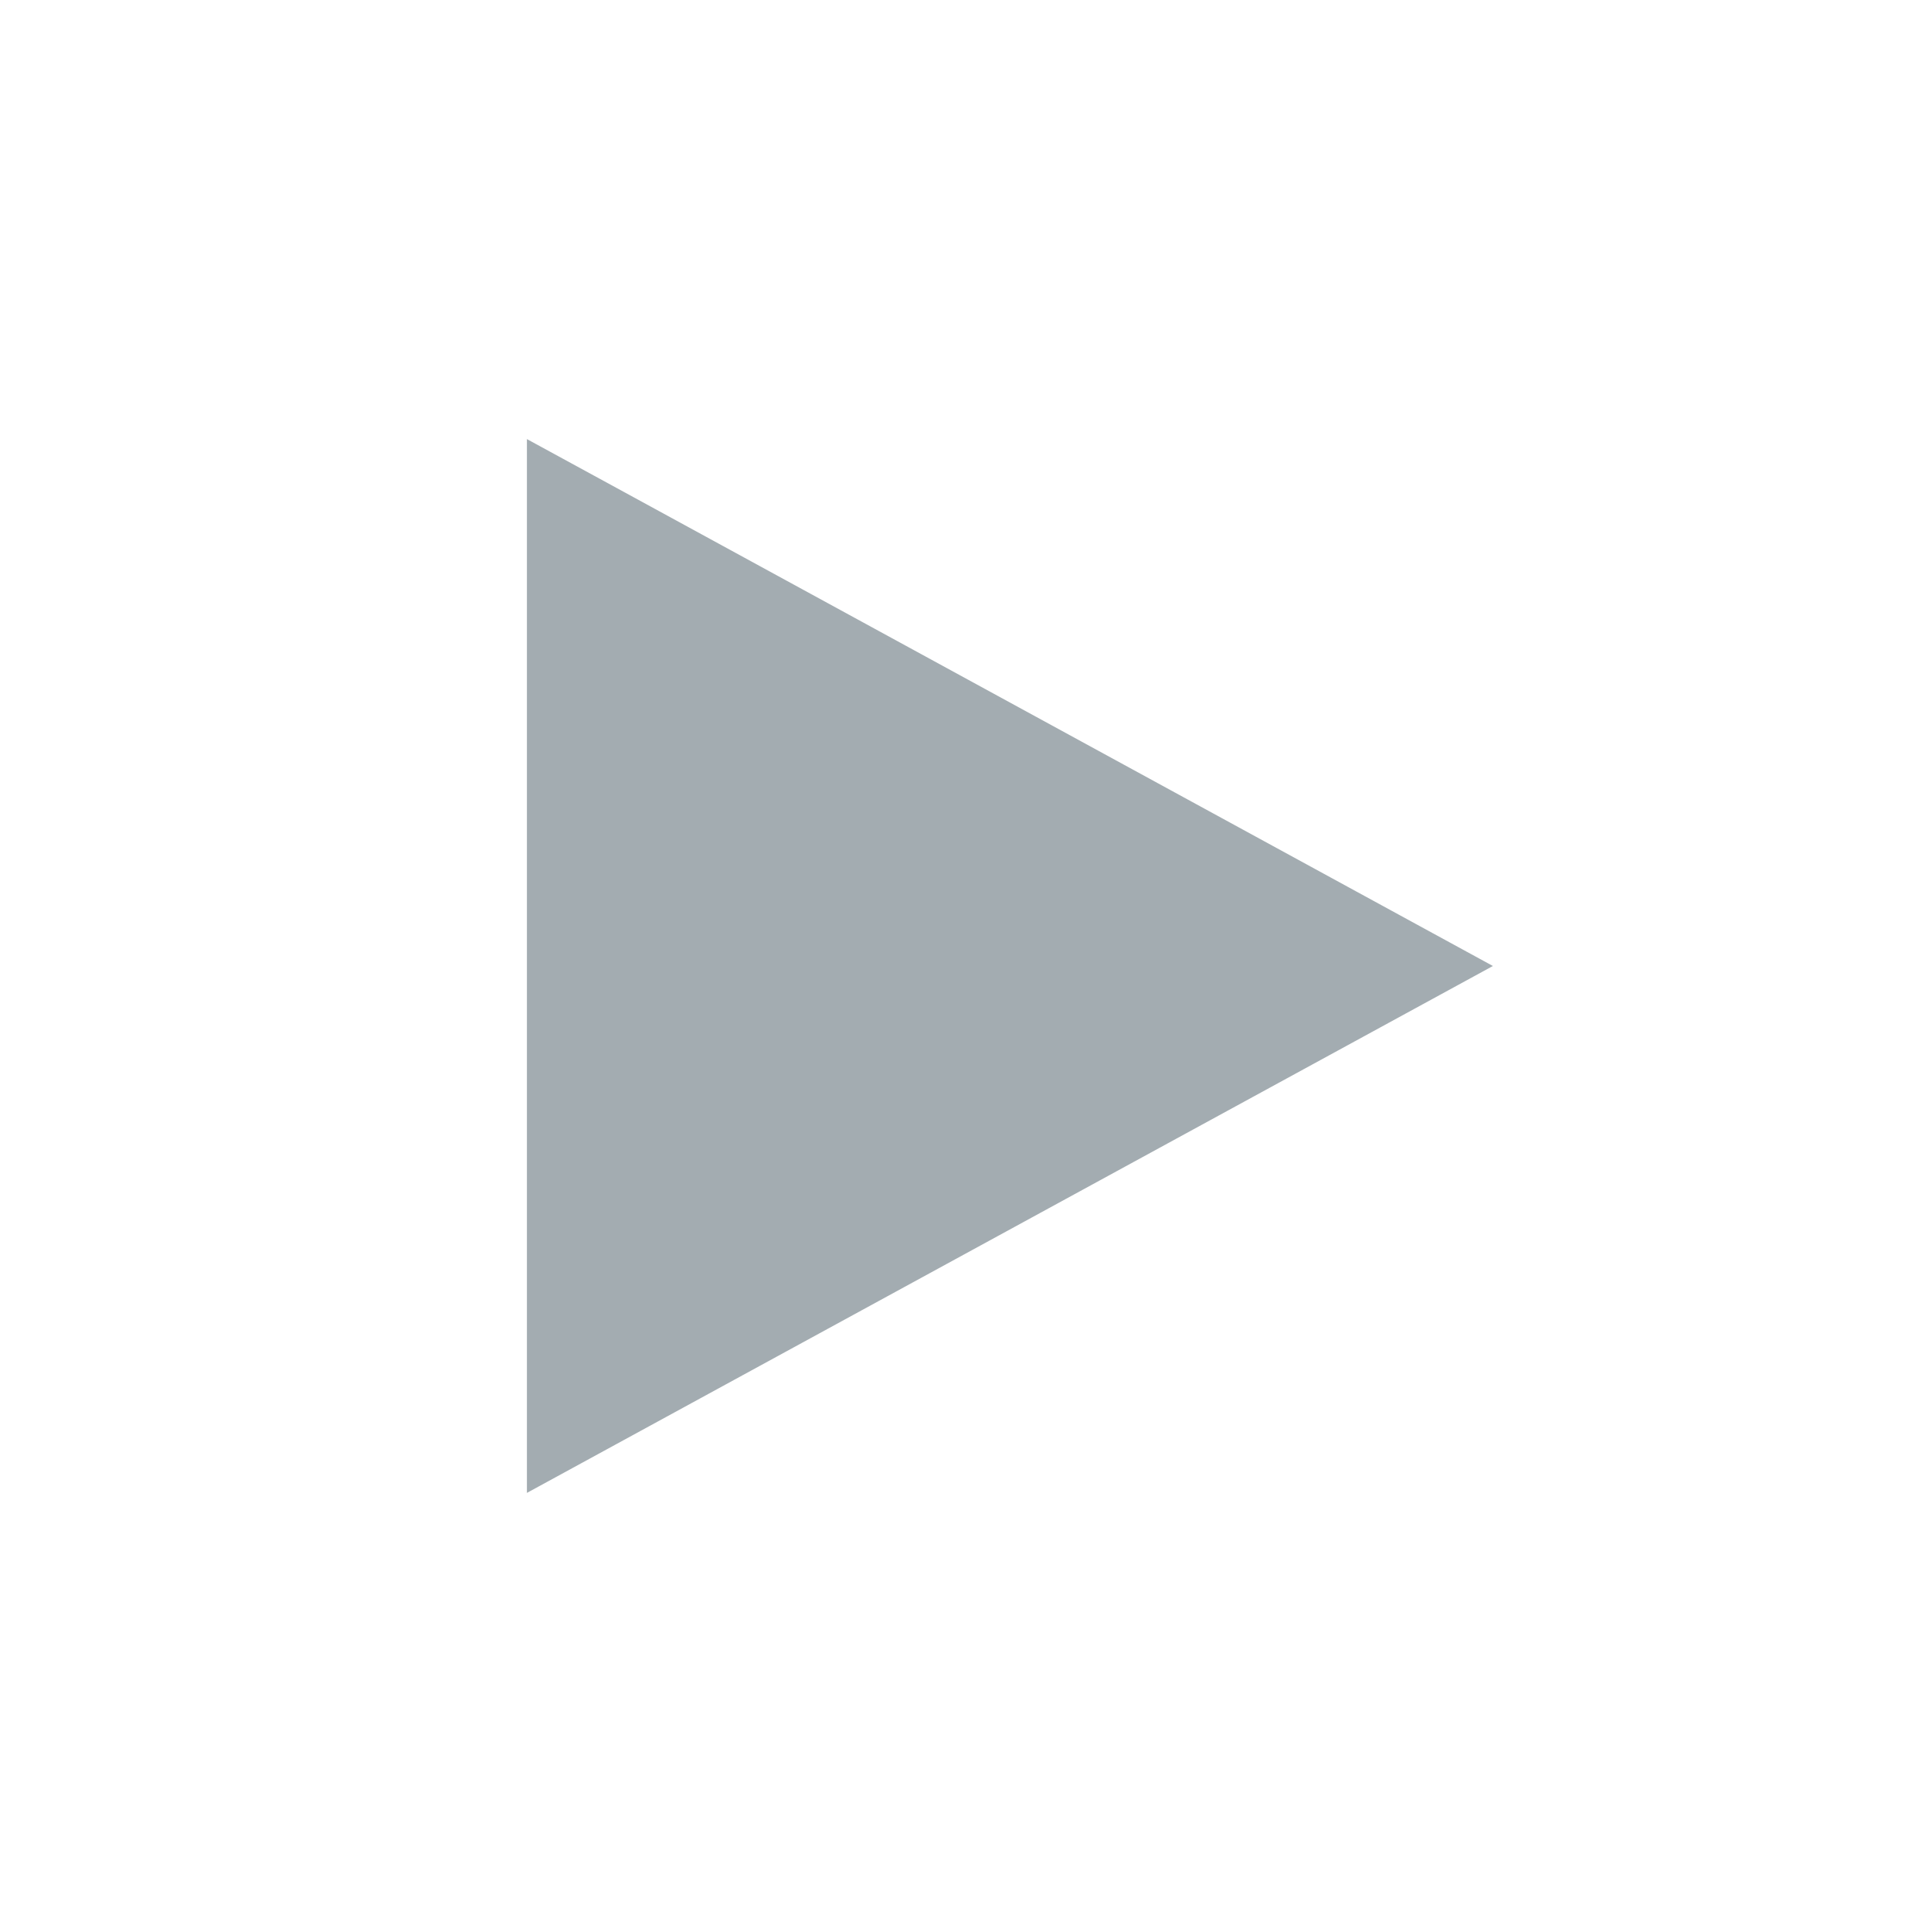
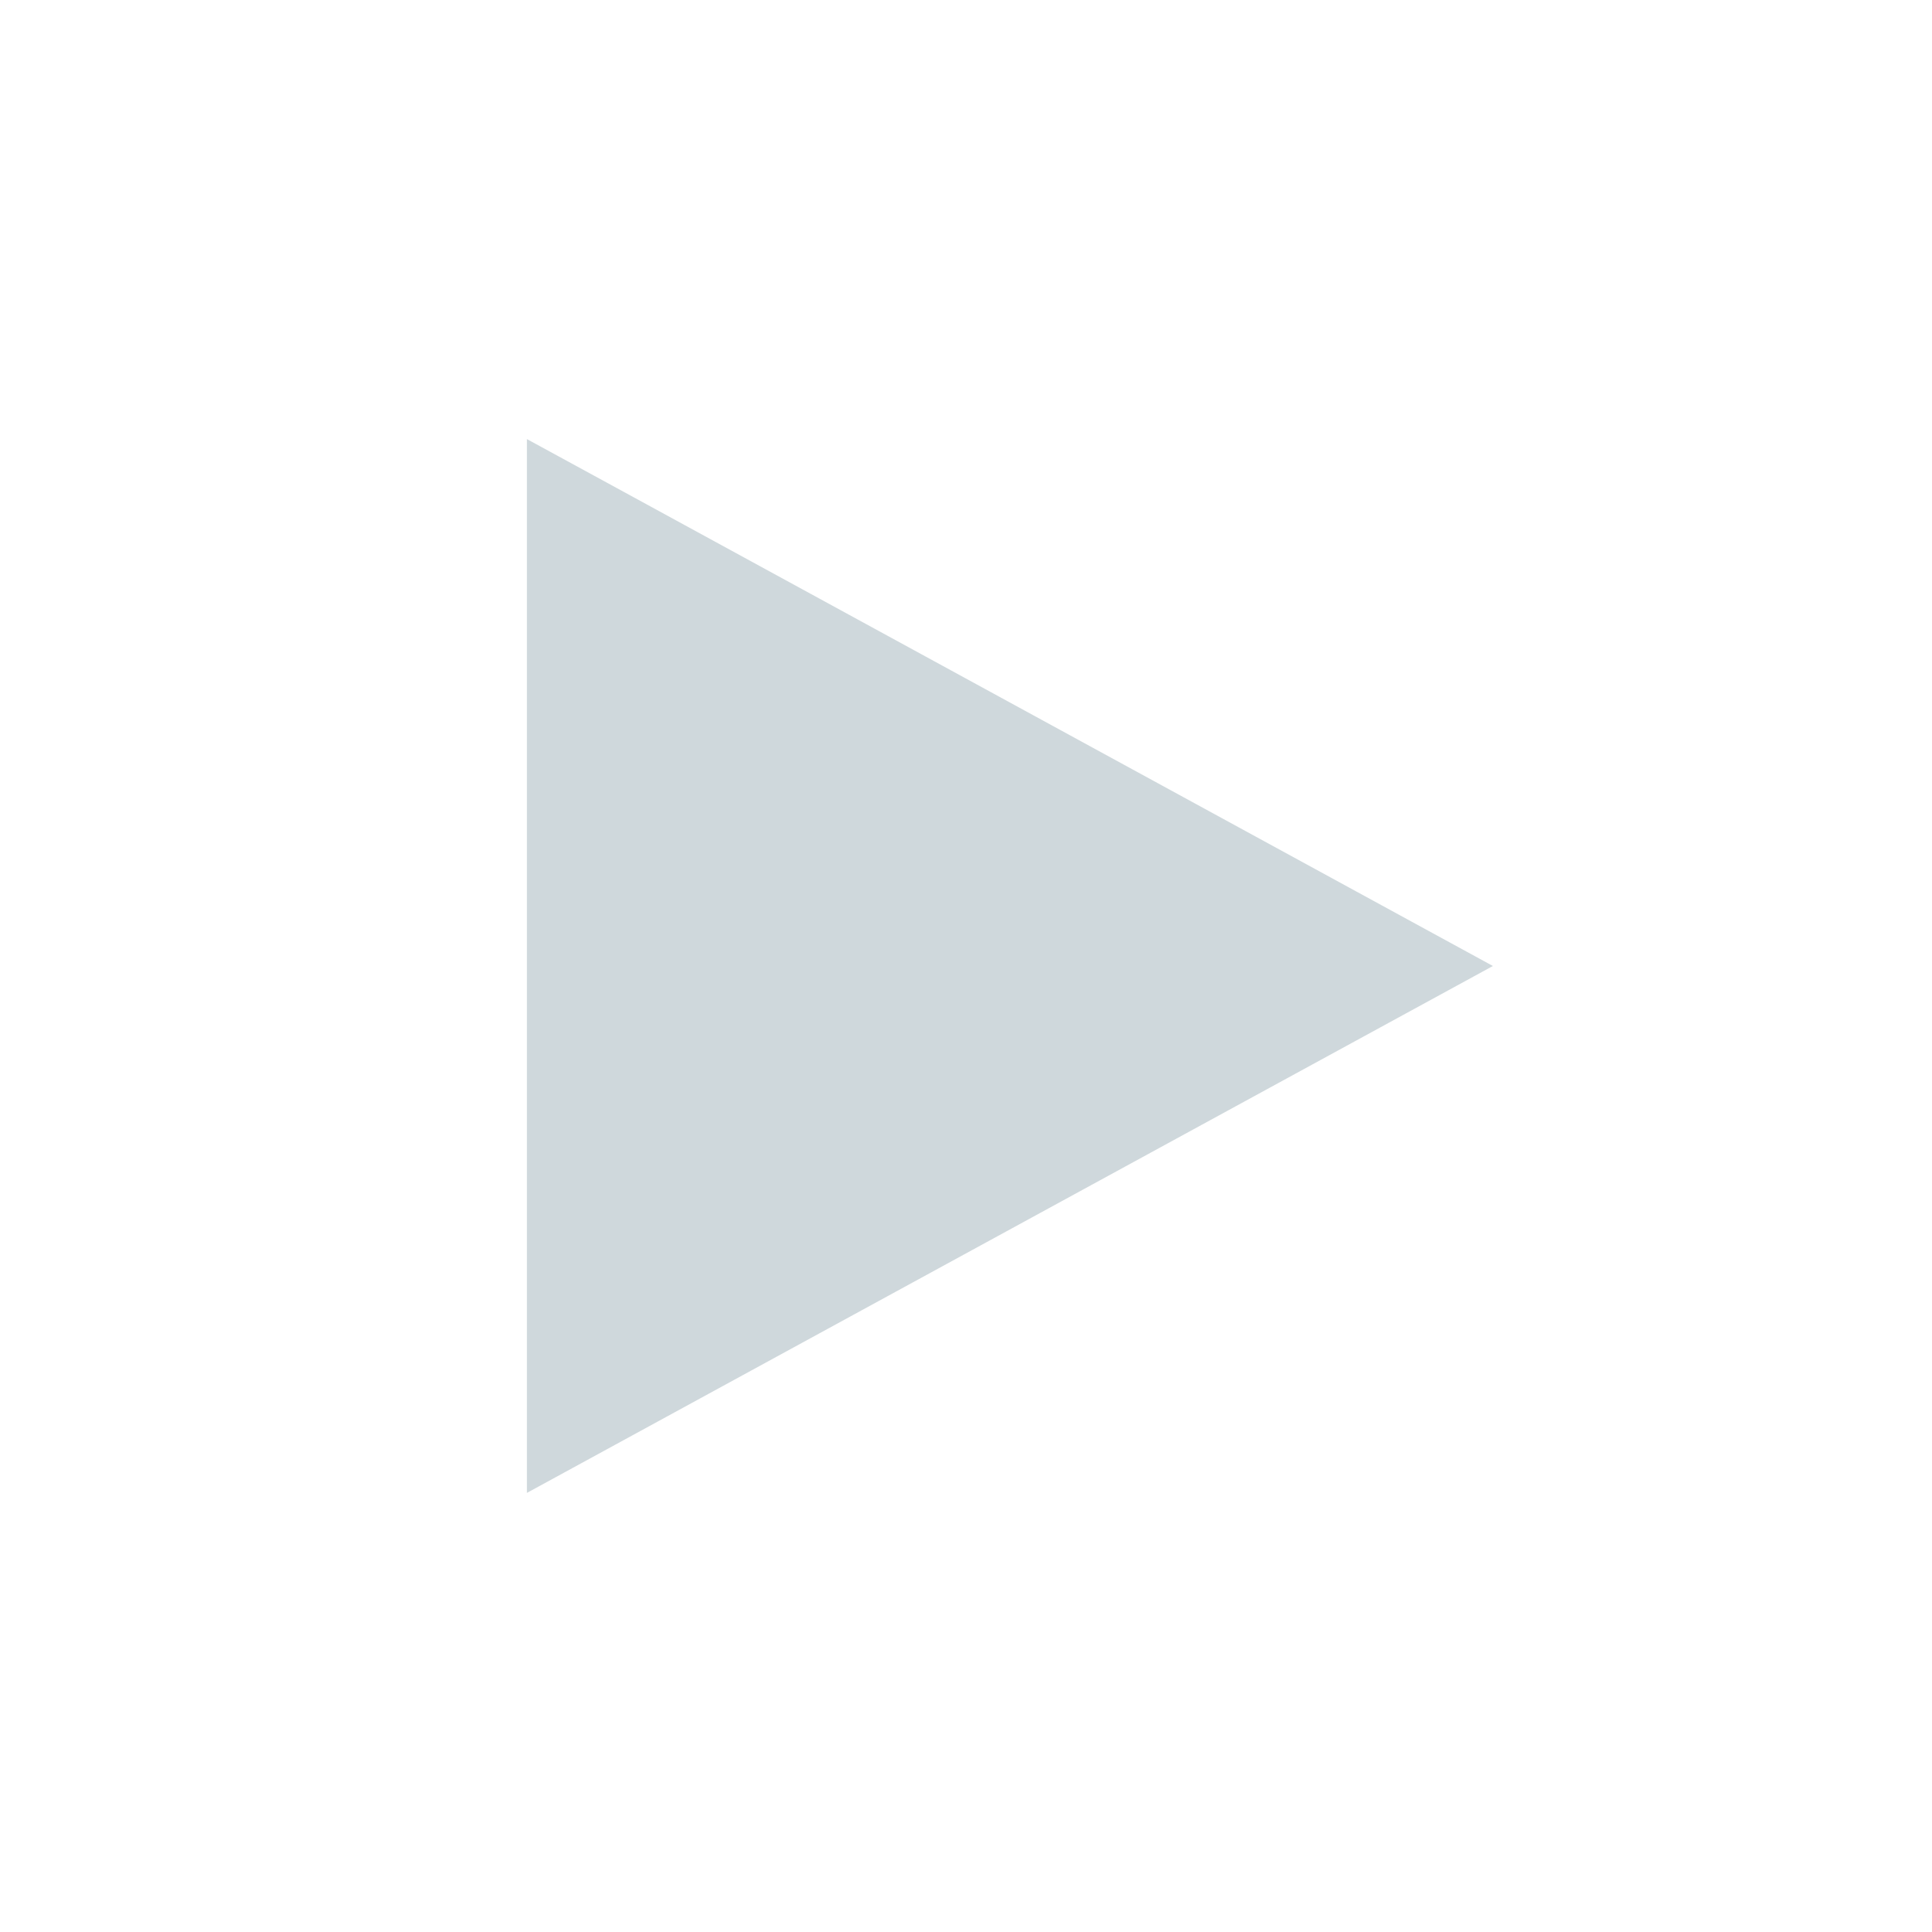
<svg xmlns="http://www.w3.org/2000/svg" id="svg4163" width="22" height="22" version="1.1" viewBox="0 0 22 22">
  <g id="media-record" transform="translate(22,-1030.362)">
    <rect id="rect4753" style="opacity:0.001;fill:#000000;fill-opacity:1;stroke:none;stroke-width:2;stroke-linecap:round;stroke-linejoin:round;stroke-miterlimit:4;stroke-dasharray:none;stroke-opacity:1" width="22" height="22" x="0" y="1030.36" />
    <path id="path4646-0" style="opacity:1;fill:#00bcd4;fill-opacity:1;enable-background:new" d="m 11,1035.362 c -3.311,0 -6,2.689 -6,6 0,3.311 2.689,6 6,6 3.311,0 6,-2.689 6,-6 0,-3.311 -2.689,-6 -6,-6 z" />
  </g>
  <g id="media-playback-stop" transform="translate(44,-1030.362)">
    <rect id="rect4761" style="opacity:0.001;fill:#000000;fill-opacity:1;stroke:none;stroke-width:2;stroke-linecap:round;stroke-linejoin:round;stroke-miterlimit:4;stroke-dasharray:none;stroke-opacity:1" width="22" height="22" x="0" y="1030.36" />
-     <path id="path3807-1-1-5-8" style="opacity:1;fill:#a3acb1;enable-background:new" d="m 5,1035.362 0,12 12,0 0,-12 z" />
+     <path id="path3807-1-1-5-8" style="opacity:1;fill:#cfd8dc;enable-background:new" d="m 5,1035.362 0,12 12,0 0,-12 z" />
  </g>
  <g id="media-skip-forward" transform="translate(66,-1030.362)">
    <rect id="rect4767" style="opacity:0.001;fill:#000000;fill-opacity:1;stroke:none;stroke-width:2;stroke-linecap:round;stroke-linejoin:round;stroke-miterlimit:4;stroke-dasharray:none;stroke-opacity:1" width="22" height="22" x="0" y="1030.36" />
-     <path id="path5181" style="opacity:1;fill:#a3acb1;enable-background:new" d="m 19,1037.362 0,8 -2,0 0,-4 0,-4 2,0 z m -2,4 -7,4 0,-4 0,-4 7,4 z m -7,0 -7,4 0,-8 7,4 z" />
+     <path id="path5181" style="opacity:1;fill:#cfd8dc;enable-background:new" d="m 19,1037.362 0,8 -2,0 0,-4 0,-4 2,0 z m -2,4 -7,4 0,-4 0,-4 7,4 z m -7,0 -7,4 0,-8 7,4 z" />
  </g>
  <g id="media-skip-backward" transform="matrix(-1,0,0,1,110,-1030.362)">
    <rect id="rect4775" style="opacity:0.001;fill:#000000;fill-opacity:1;stroke:none;stroke-width:2;stroke-linecap:round;stroke-linejoin:round;stroke-miterlimit:4;stroke-dasharray:none;stroke-opacity:1" width="22" height="22" x="0" y="1030.36" />
-     <path id="path4777" style="opacity:1;fill:#a3acb1;enable-background:new" d="m 19,1037.362 0,8 -2,0 0,-4 0,-4 2,0 z m -2,4 -7,4 0,-4 0,-4 7,4 z m -7,0 -7,4 0,-8 7,4 z" />
+     <path id="path4777" style="opacity:1;fill:#cfd8dc;enable-background:new" d="m 19,1037.362 0,8 -2,0 0,-4 0,-4 2,0 z m -2,4 -7,4 0,-4 0,-4 7,4 z m -7,0 -7,4 0,-8 7,4 z" />
  </g>
  <g id="media-seek-forward" transform="translate(110,-1030.362)">
    <rect id="rect4779" style="opacity:0.001;fill:#000000;fill-opacity:1;stroke:none;stroke-width:2;stroke-linecap:round;stroke-linejoin:round;stroke-miterlimit:4;stroke-dasharray:none;stroke-opacity:1" width="22" height="22" x="0" y="1030.36" />
-     <path id="path3807-1-1-4-7-2" style="opacity:1;fill:#a3acb1;enable-background:new" d="m 11,1037.362 7,4 -7,4 0,-4 0,-4 z m 0,4 -7,4 0,-8 7,4 z" />
+     <path id="path3807-1-1-4-7-2" style="opacity:1;fill:#cfd8dc;enable-background:new" d="m 11,1037.362 7,4 -7,4 0,-4 0,-4 z m 0,4 -7,4 0,-8 7,4 z" />
  </g>
  <g id="media-seek-backward" transform="matrix(-1,0,0,1,154,-1030.362)">
    <rect id="rect4787" style="opacity:0.001;fill:#000000;fill-opacity:1;stroke:none;stroke-width:2;stroke-linecap:round;stroke-linejoin:round;stroke-miterlimit:4;stroke-dasharray:none;stroke-opacity:1" width="22" height="22" x="0" y="1030.36" />
-     <path id="path4789" style="opacity:1;fill:#a3acb1;enable-background:new" d="m 11,1037.362 7,4 -7,4 0,-4 0,-4 z m 0,4 -7,4 0,-8 7,4 z" />
+     <path id="path4789" style="opacity:1;fill:#cfd8dc;enable-background:new" d="m 11,1037.362 7,4 -7,4 0,-4 0,-4 z m 0,4 -7,4 0,-8 7,4 z" />
  </g>
  <g id="media-eject" transform="translate(-44,-1030.362)">
    <rect id="rect4791" style="opacity:0.001;fill:#000000;fill-opacity:1;stroke:none;stroke-width:2;stroke-linecap:round;stroke-linejoin:round;stroke-miterlimit:4;stroke-dasharray:none;stroke-opacity:1" width="22" height="22" x="0" y="1030.36" />
-     <path id="path696" style="color:#a3acb1;display:block;opacity:1;fill:#a3acb1;enable-background:accumulate" d="m 11,1036.362 -5,5 0,1 10,0 0,-1 z m -5,8 0,2 10,0 0,-2 z" display="block" />
+     <path id="path696" style="color:#cfd8dc;display:block;opacity:1;fill:#cfd8dc;enable-background:accumulate" d="m 11,1036.362 -5,5 0,1 10,0 0,-1 z m -5,8 0,2 10,0 0,-2 z" display="block" />
  </g>
  <g id="media-playback-pause" transform="translate(-22,-1030.362)">
    <rect id="rect4797" style="opacity:0.001;fill:#000000;fill-opacity:1;stroke:none;stroke-width:2;stroke-linecap:round;stroke-linejoin:round;stroke-miterlimit:4;stroke-dasharray:none;stroke-opacity:1" width="22" height="22" x="0" y="1030.36" />
-     <path id="path3807-1-1-5-8-6" style="opacity:1;fill:#a3acb1;enable-background:new" d="m 5,1035.362 0,12 4,0 0,-12 -4,0 z m 8,0 0,12 4,0 0,-12 -4,0 z" />
+     <path id="path3807-1-1-5-8-6" style="opacity:1;fill:#cfd8dc;enable-background:new" d="m 5,1035.362 0,12 4,0 0,-12 -4,0 z m 8,0 0,12 4,0 0,-12 -4,0 z" />
  </g>
  <g id="media-playback-start" transform="translate(0,-1030.362)">
    <rect id="rect4755" style="opacity:0.001;fill:#000000;fill-opacity:1;stroke:none;stroke-width:2;stroke-linecap:round;stroke-linejoin:round;stroke-miterlimit:4;stroke-dasharray:none;stroke-opacity:1" width="22" height="22" x="0" y="1030.36" />
-     <path id="path3807-1-1-9-38-4" style="opacity:1;fill:#a3acb1;enable-background:new" d="m 6,1035.362 0,12 11,-6 -9.899,-5.4 z" />
+     <path id="path3807-1-1-9-38-4" style="opacity:1;fill:#cfd8dc;enable-background:new" d="m 6,1035.362 0,12 11,-6 -9.899,-5.4 z" />
  </g>
</svg>
